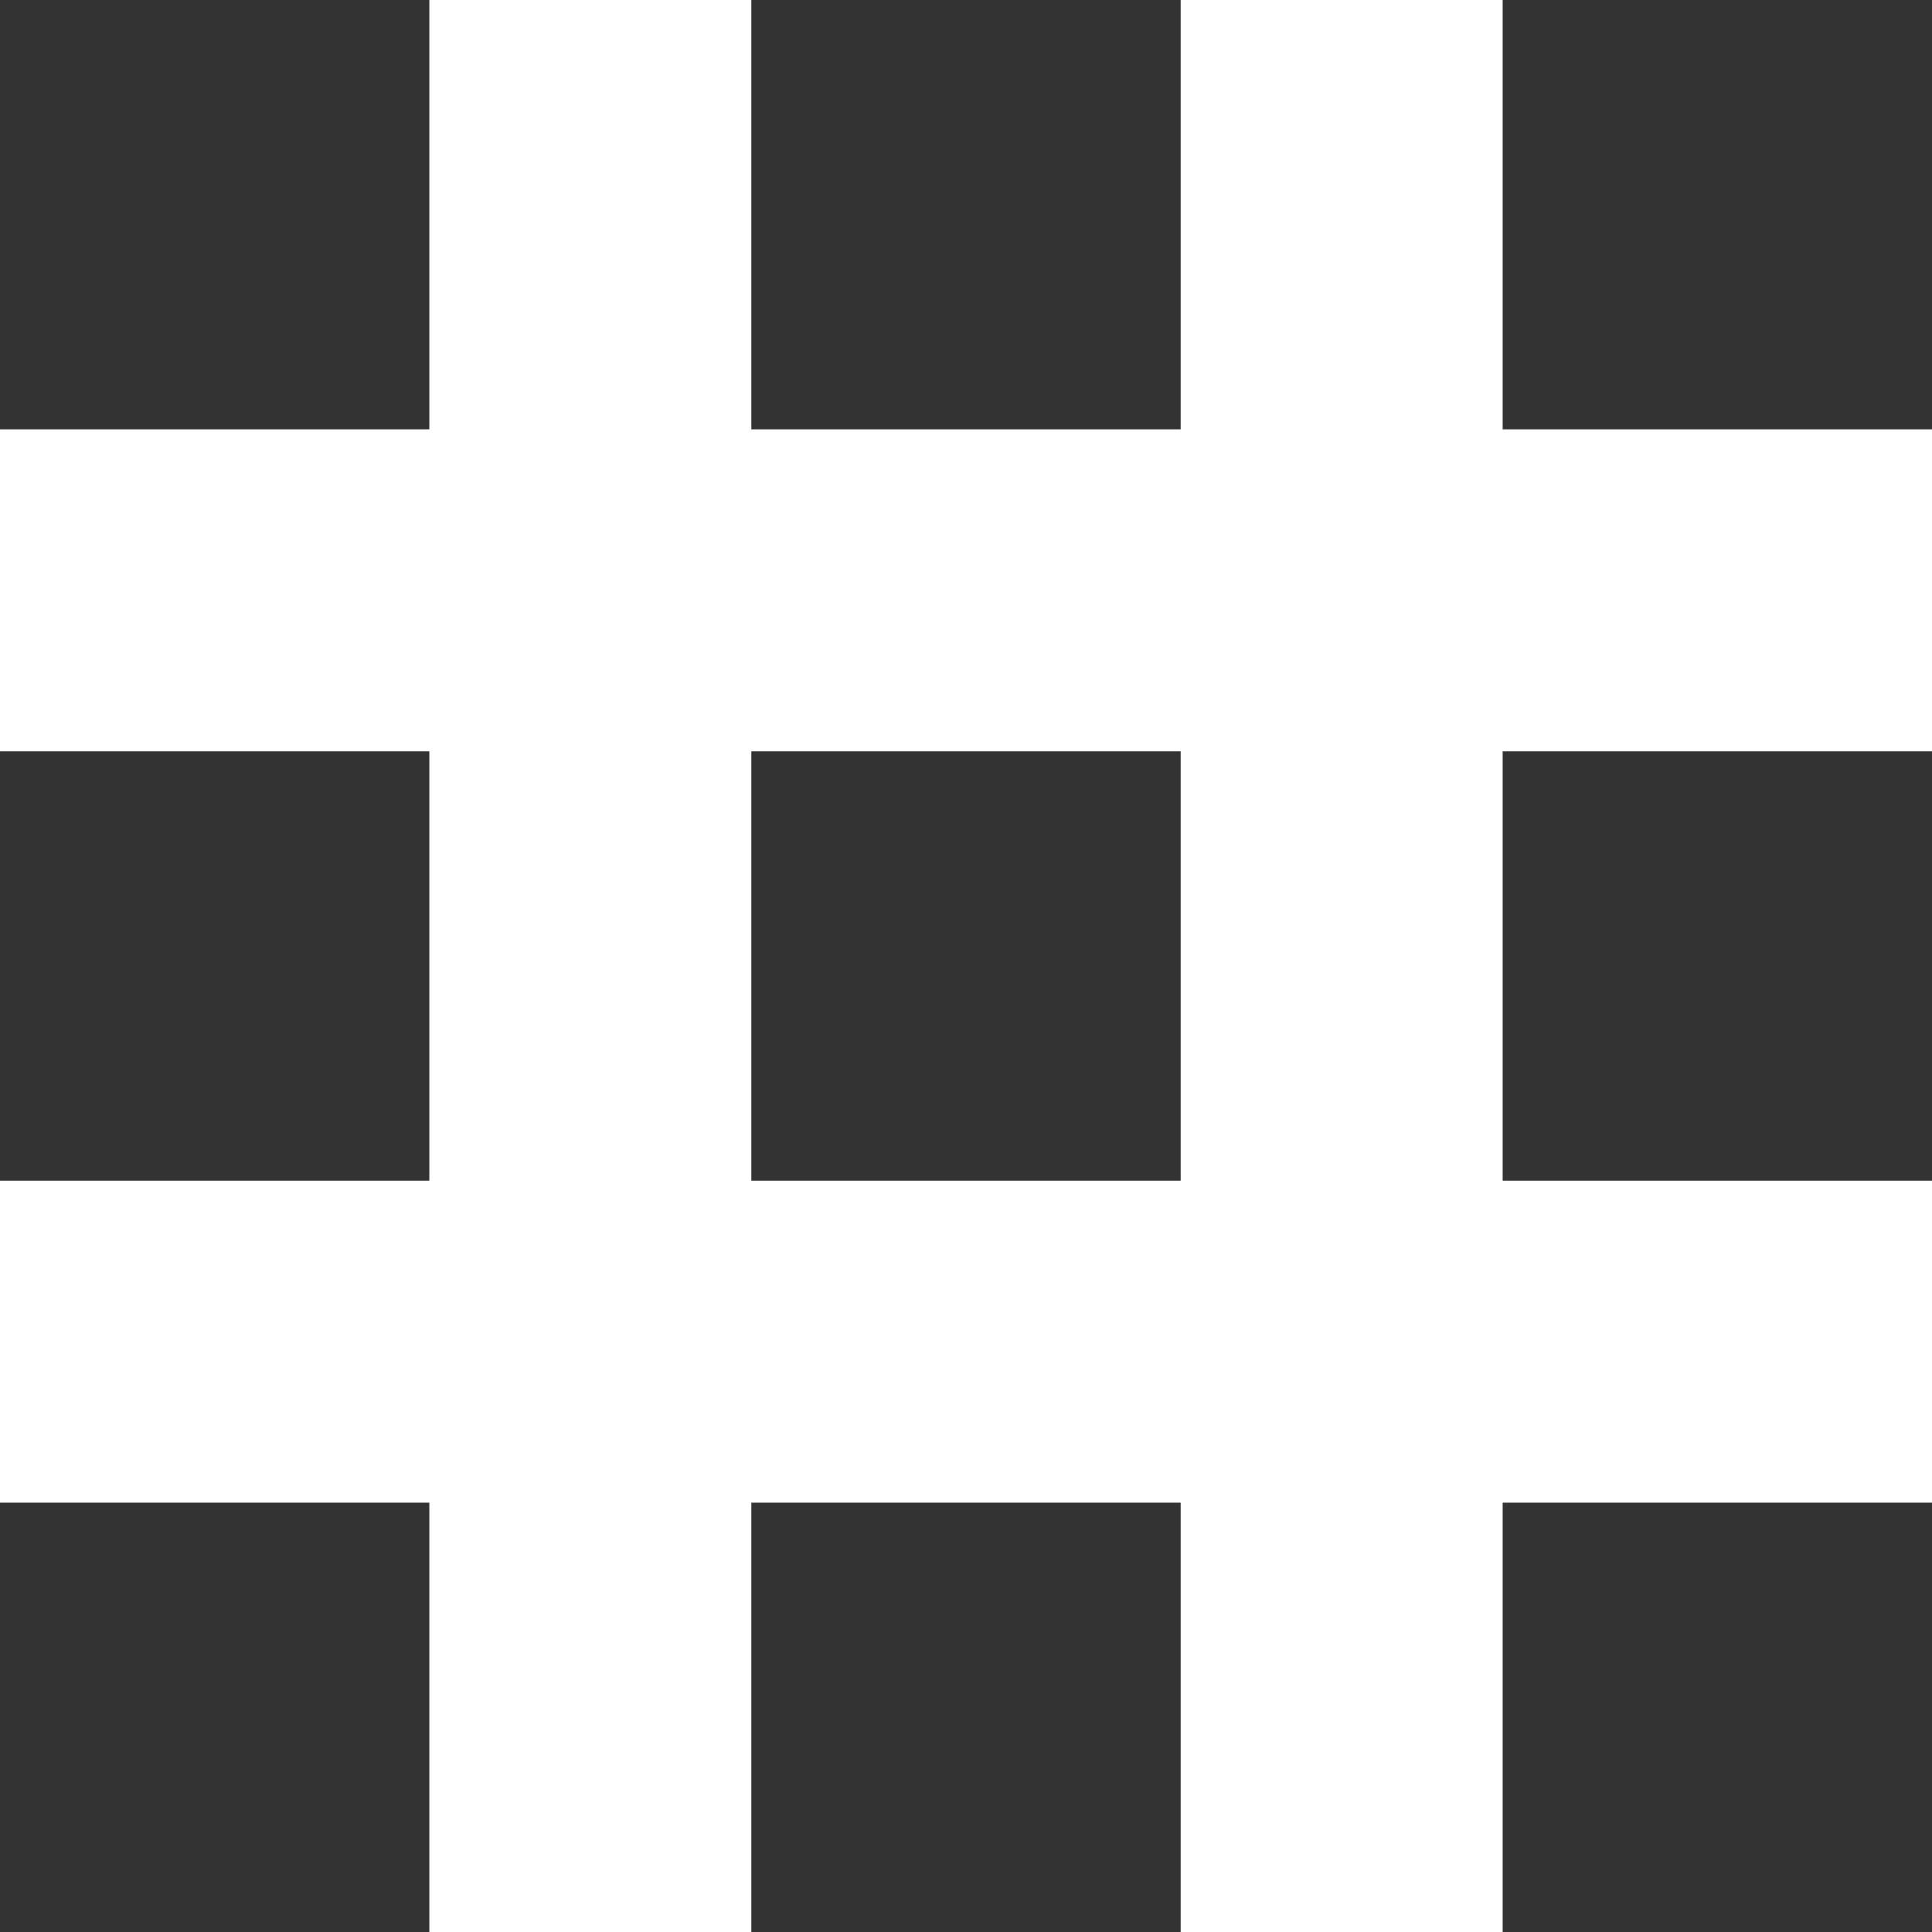
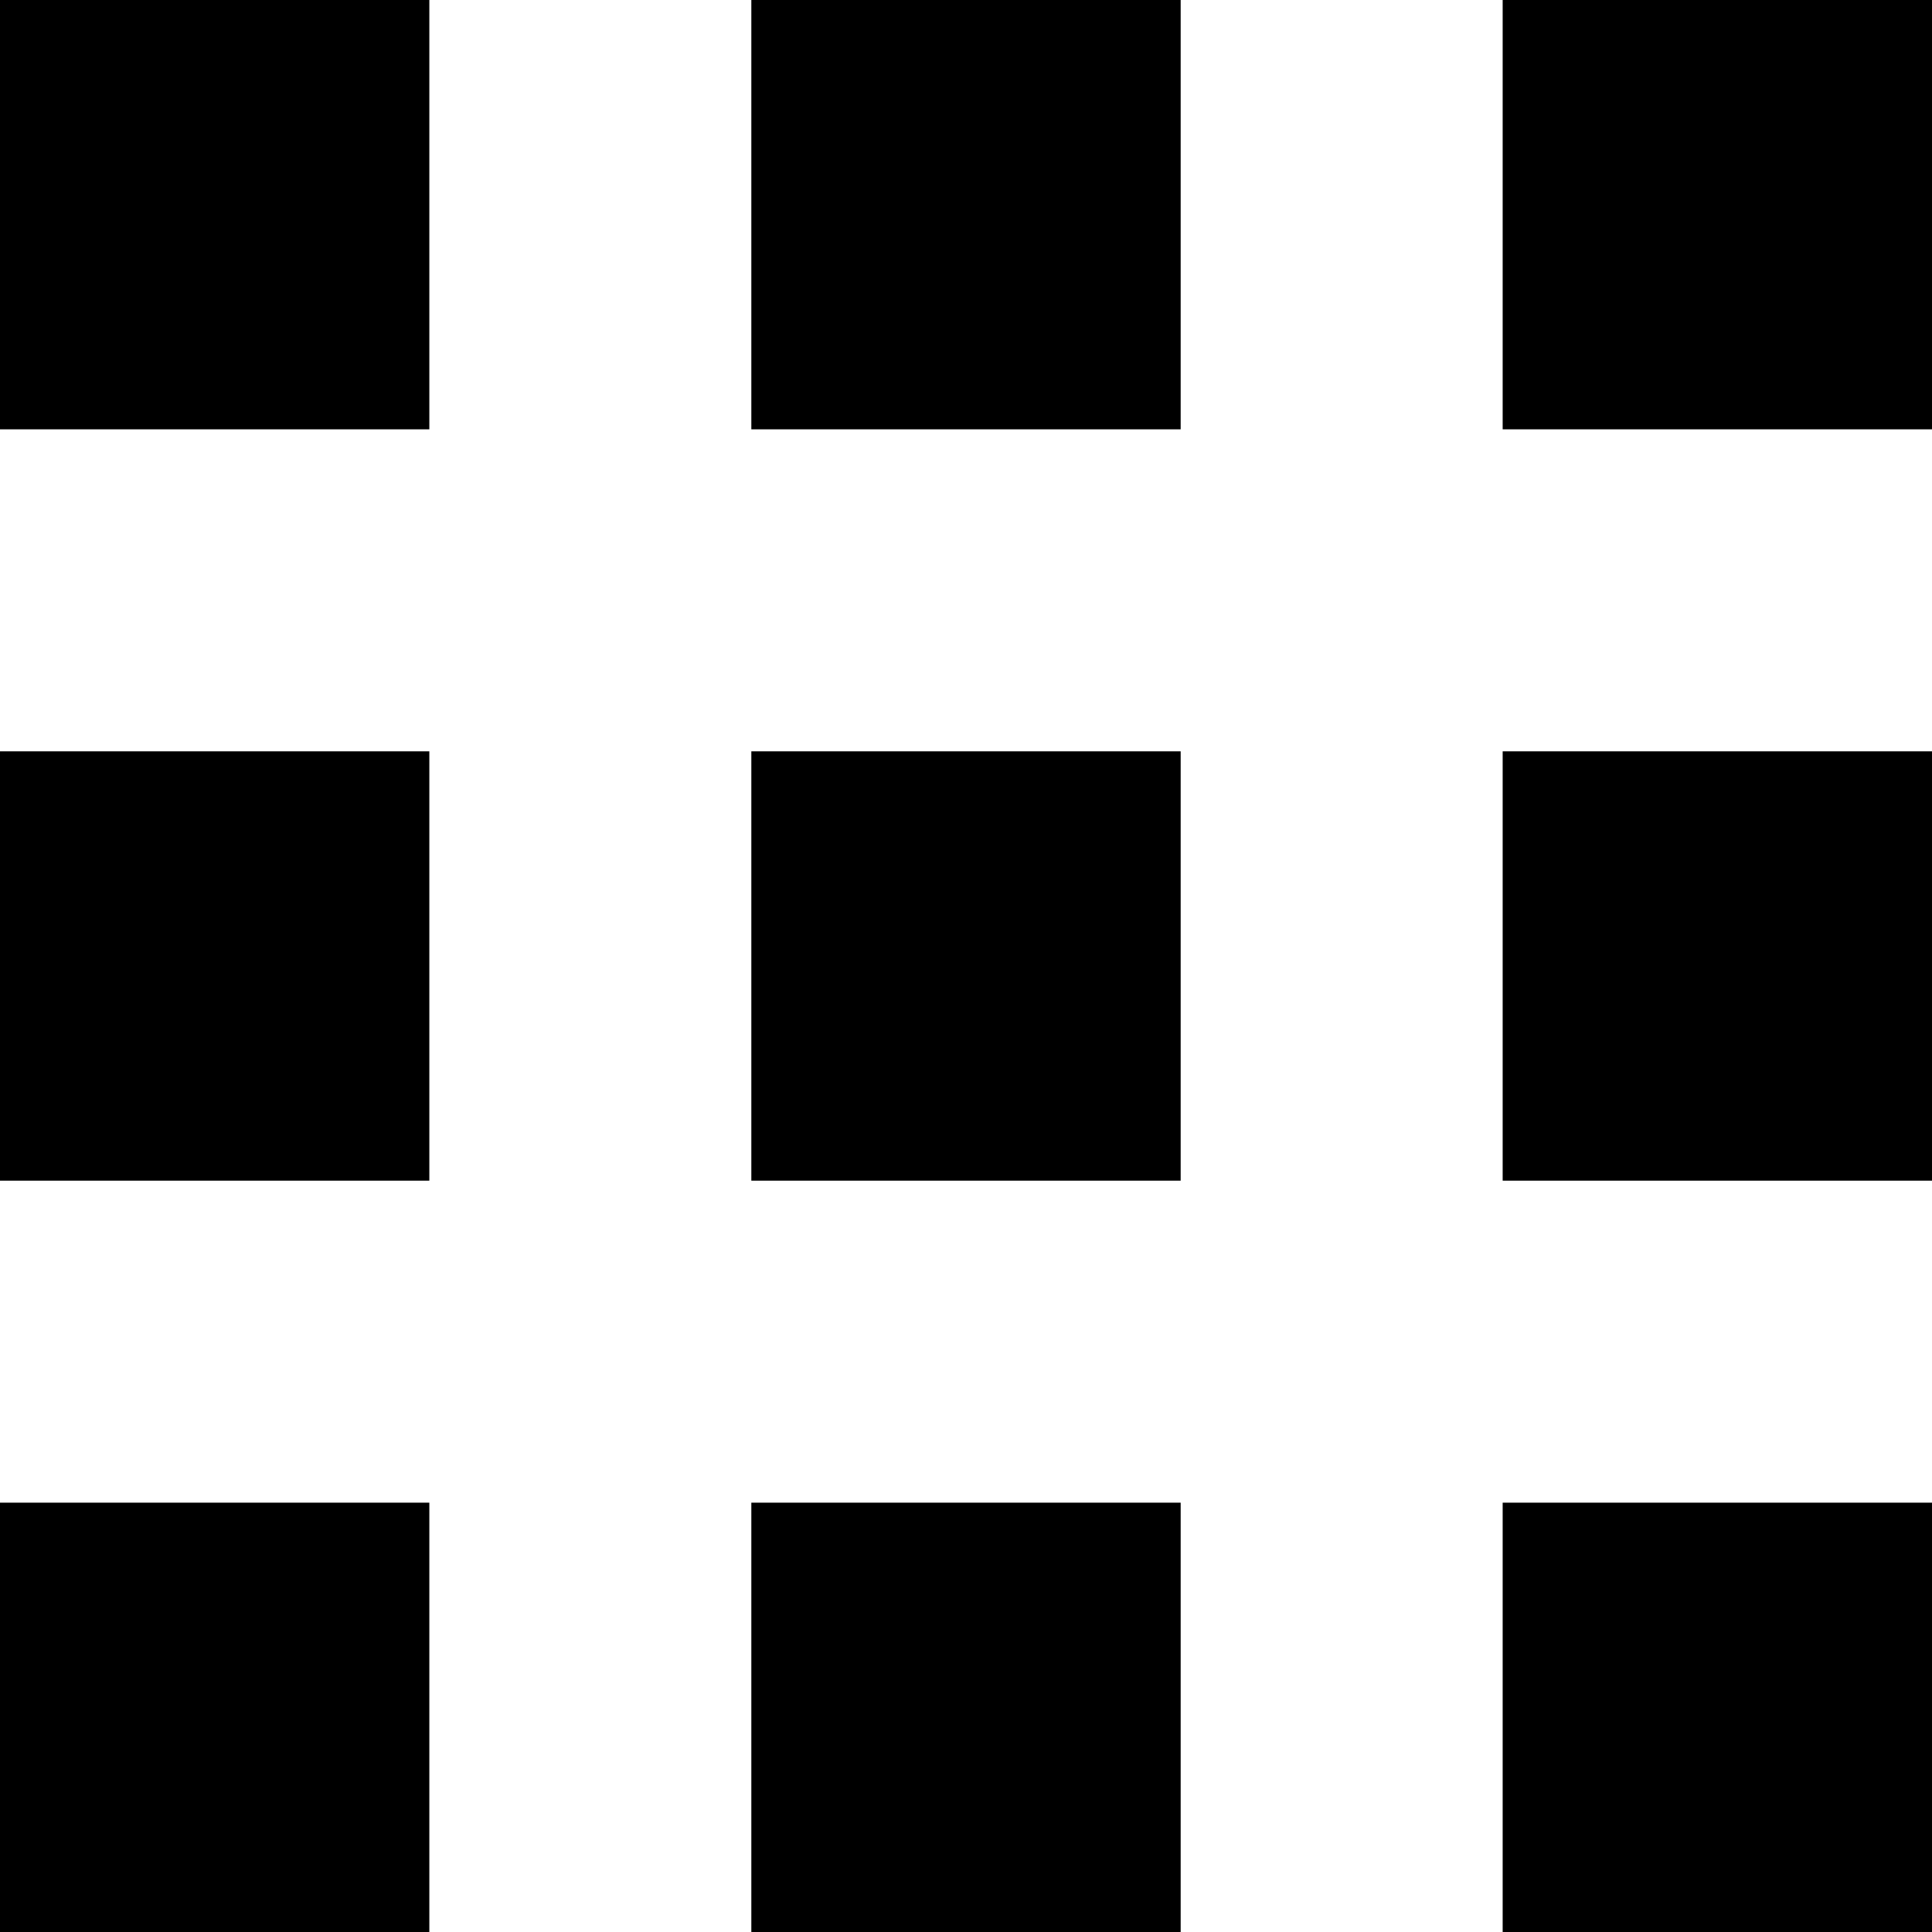
<svg xmlns="http://www.w3.org/2000/svg" viewBox="0 0 18 18" fill-rule="evenodd" clip-rule="evenodd" stroke-linejoin="round" stroke-miterlimit="1.414">
-   <path d="M0 0h4v4H0V0zm7 0h4v4H7V0zm7 0h4v4h-4V0zM0 7h4v4H0V7zm7 0h4v4H7V7zm7 0h4v4h-4V7zM0 14h4v4H0v-4zm7 0h4v4H7v-4zm7 0h4v4h-4v-4z" fill="#333" />
+   <path d="M0 0h4v4H0V0zm7 0h4v4H7V0zm7 0h4v4h-4V0zM0 7h4v4H0V7zm7 0h4v4H7V7zm7 0h4v4h-4V7zM0 14h4v4H0v-4zm7 0h4v4H7v-4zm7 0h4v4h-4v-4z" />
  <path fill="none" d="M-7-7h32v32H-7z" />
</svg>
